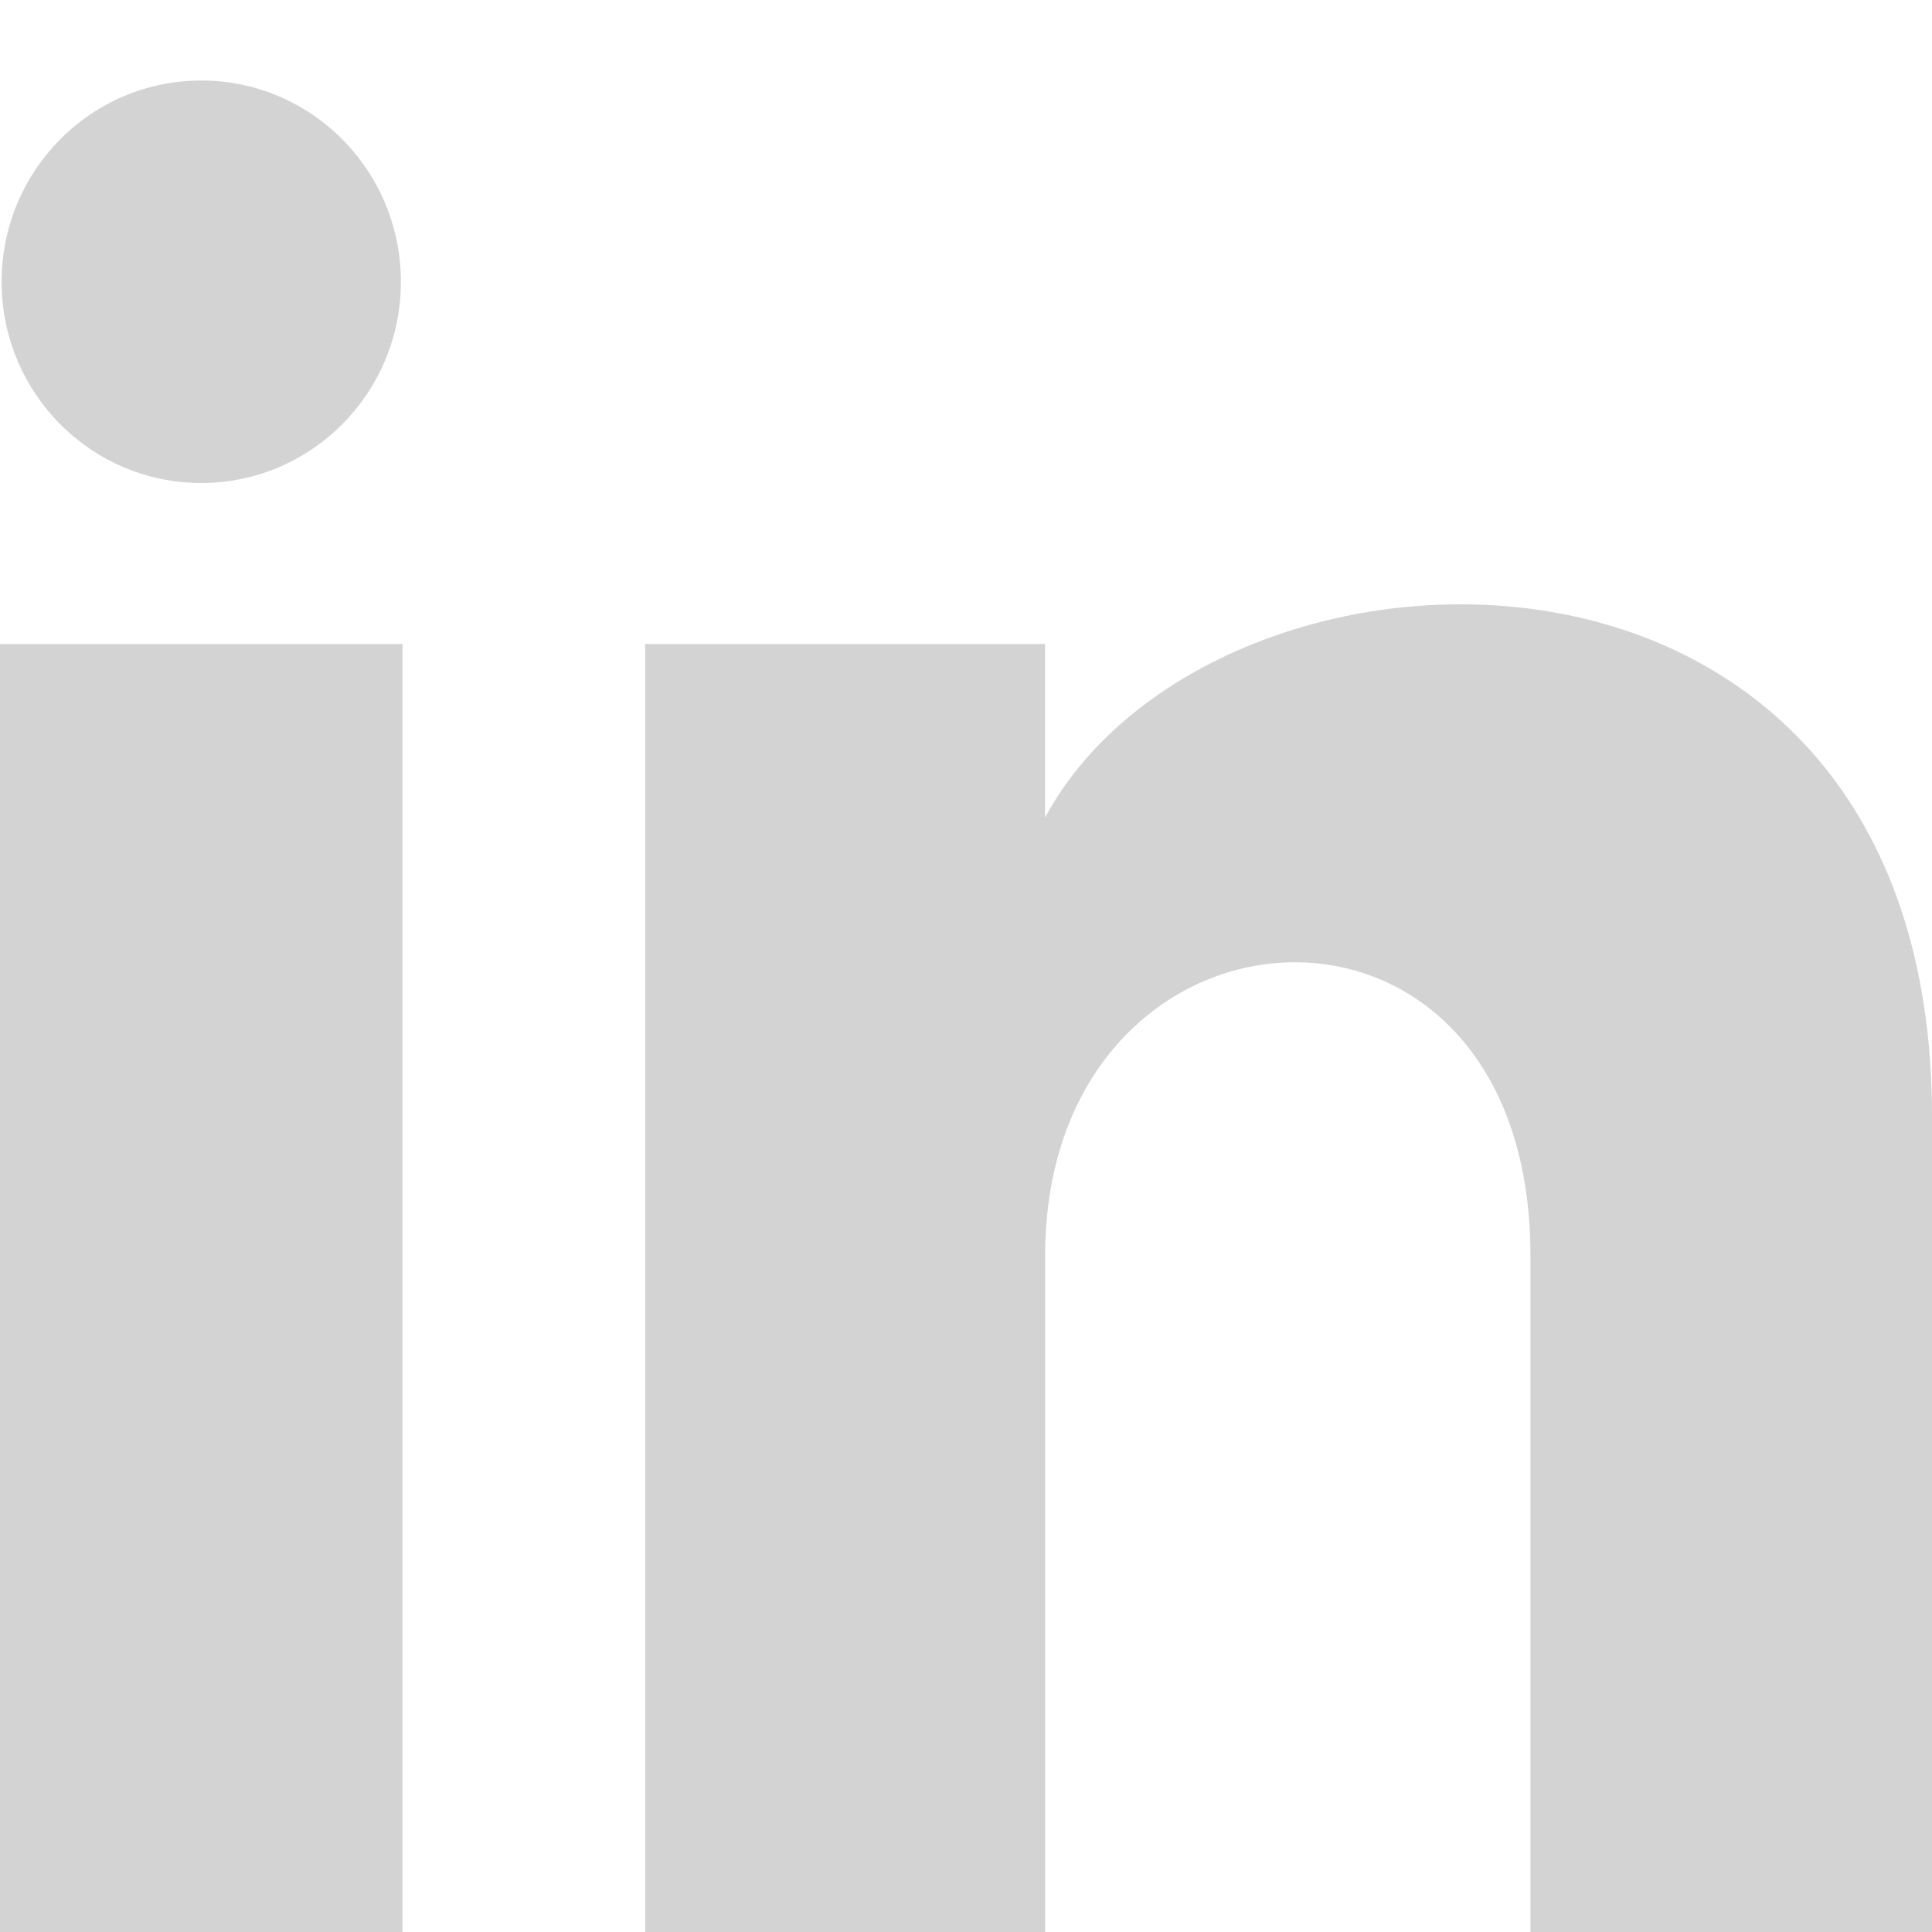
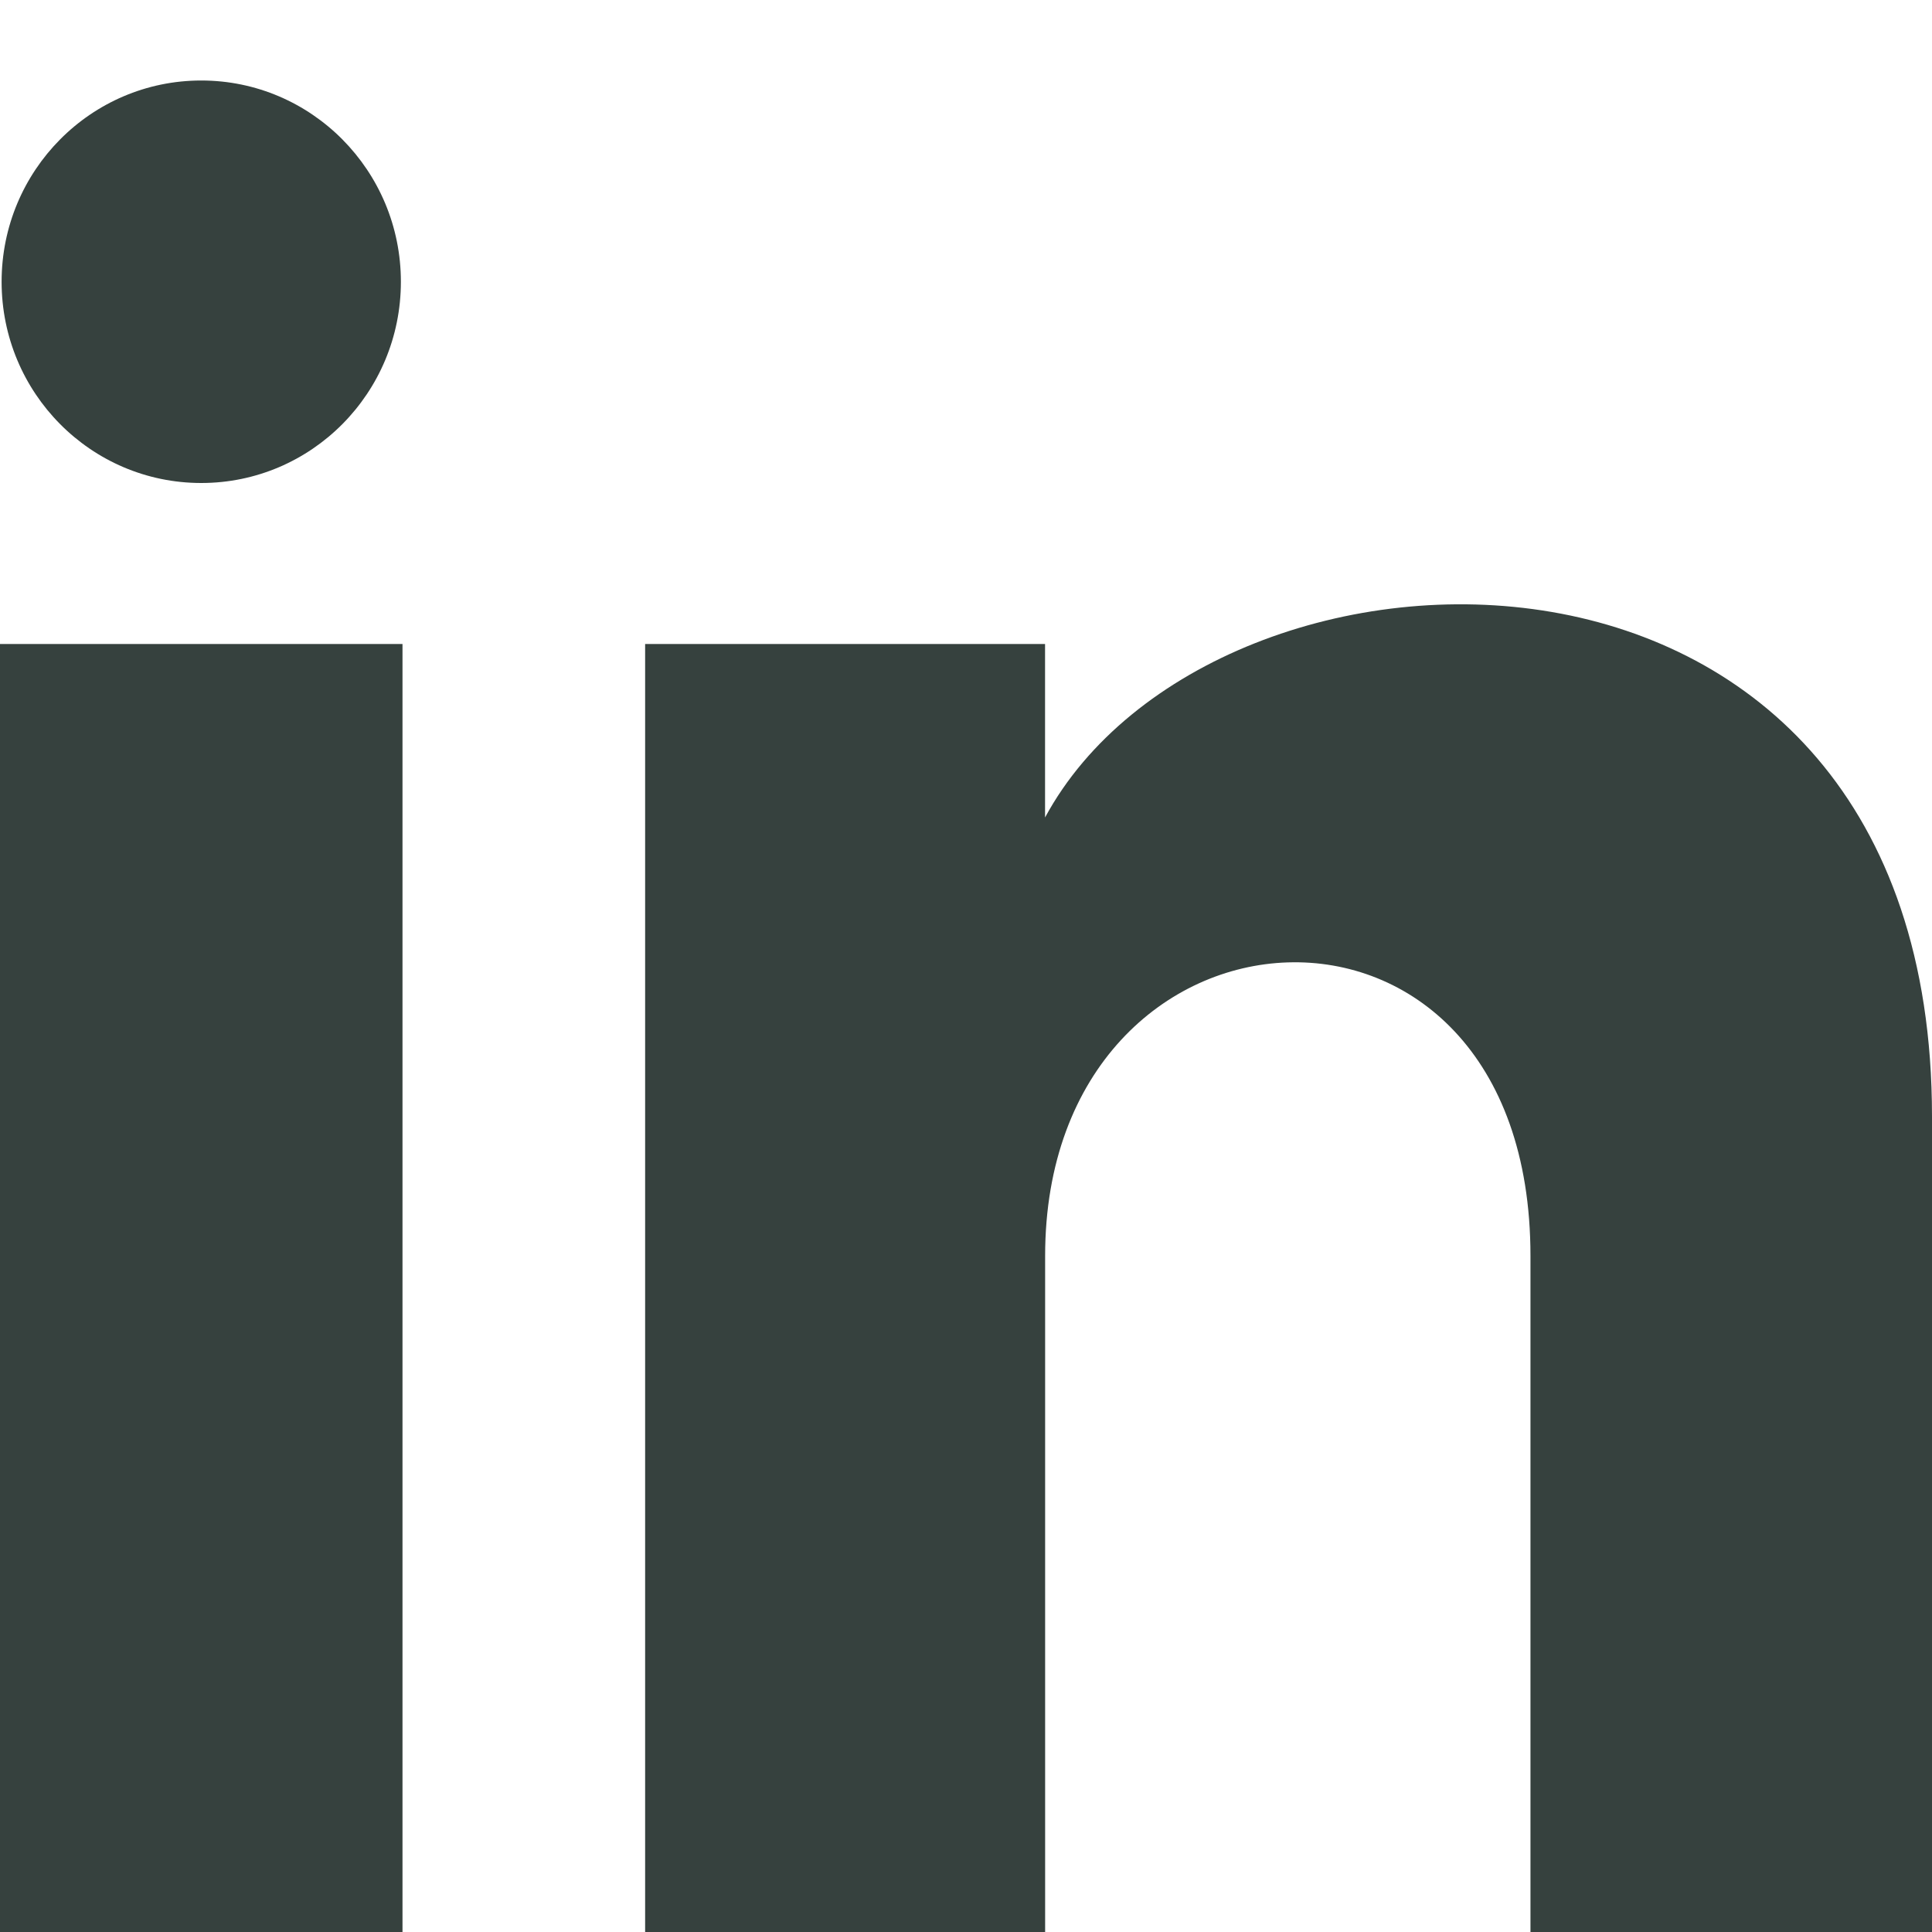
<svg xmlns="http://www.w3.org/2000/svg" class="fill-white" width="24" height="24" viewBox="0 0 24 24">
-   <path d="M4.98 3.5c0 1.381-1.11 2.5-2.48 2.5s-2.48-1.119-2.48-2.5c0-1.38 1.11-2.5 2.48-2.5s2.48 1.12 2.48 2.5zm.02 4.5h-5v16h5v-16zm7.982 0h-4.968v16h4.969v-8.399c0-4.67 6.029-5.052 6.029 0v8.399h4.988v-10.131c0-7.88-8.922-7.593-11.018-3.714v-2.155z" fill="lightGray" />
+   <path d="M4.98 3.5c0 1.381-1.11 2.5-2.48 2.5s-2.48-1.119-2.48-2.5c0-1.38 1.11-2.5 2.48-2.5s2.48 1.12 2.48 2.5zm.02 4.5h-5v16h5v-16zm7.982 0h-4.968v16h4.969v-8.399c0-4.67 6.029-5.052 6.029 0v8.399h4.988v-10.131c0-7.88-8.922-7.593-11.018-3.714v-2.155z" fill="#36413E" />
</svg>
